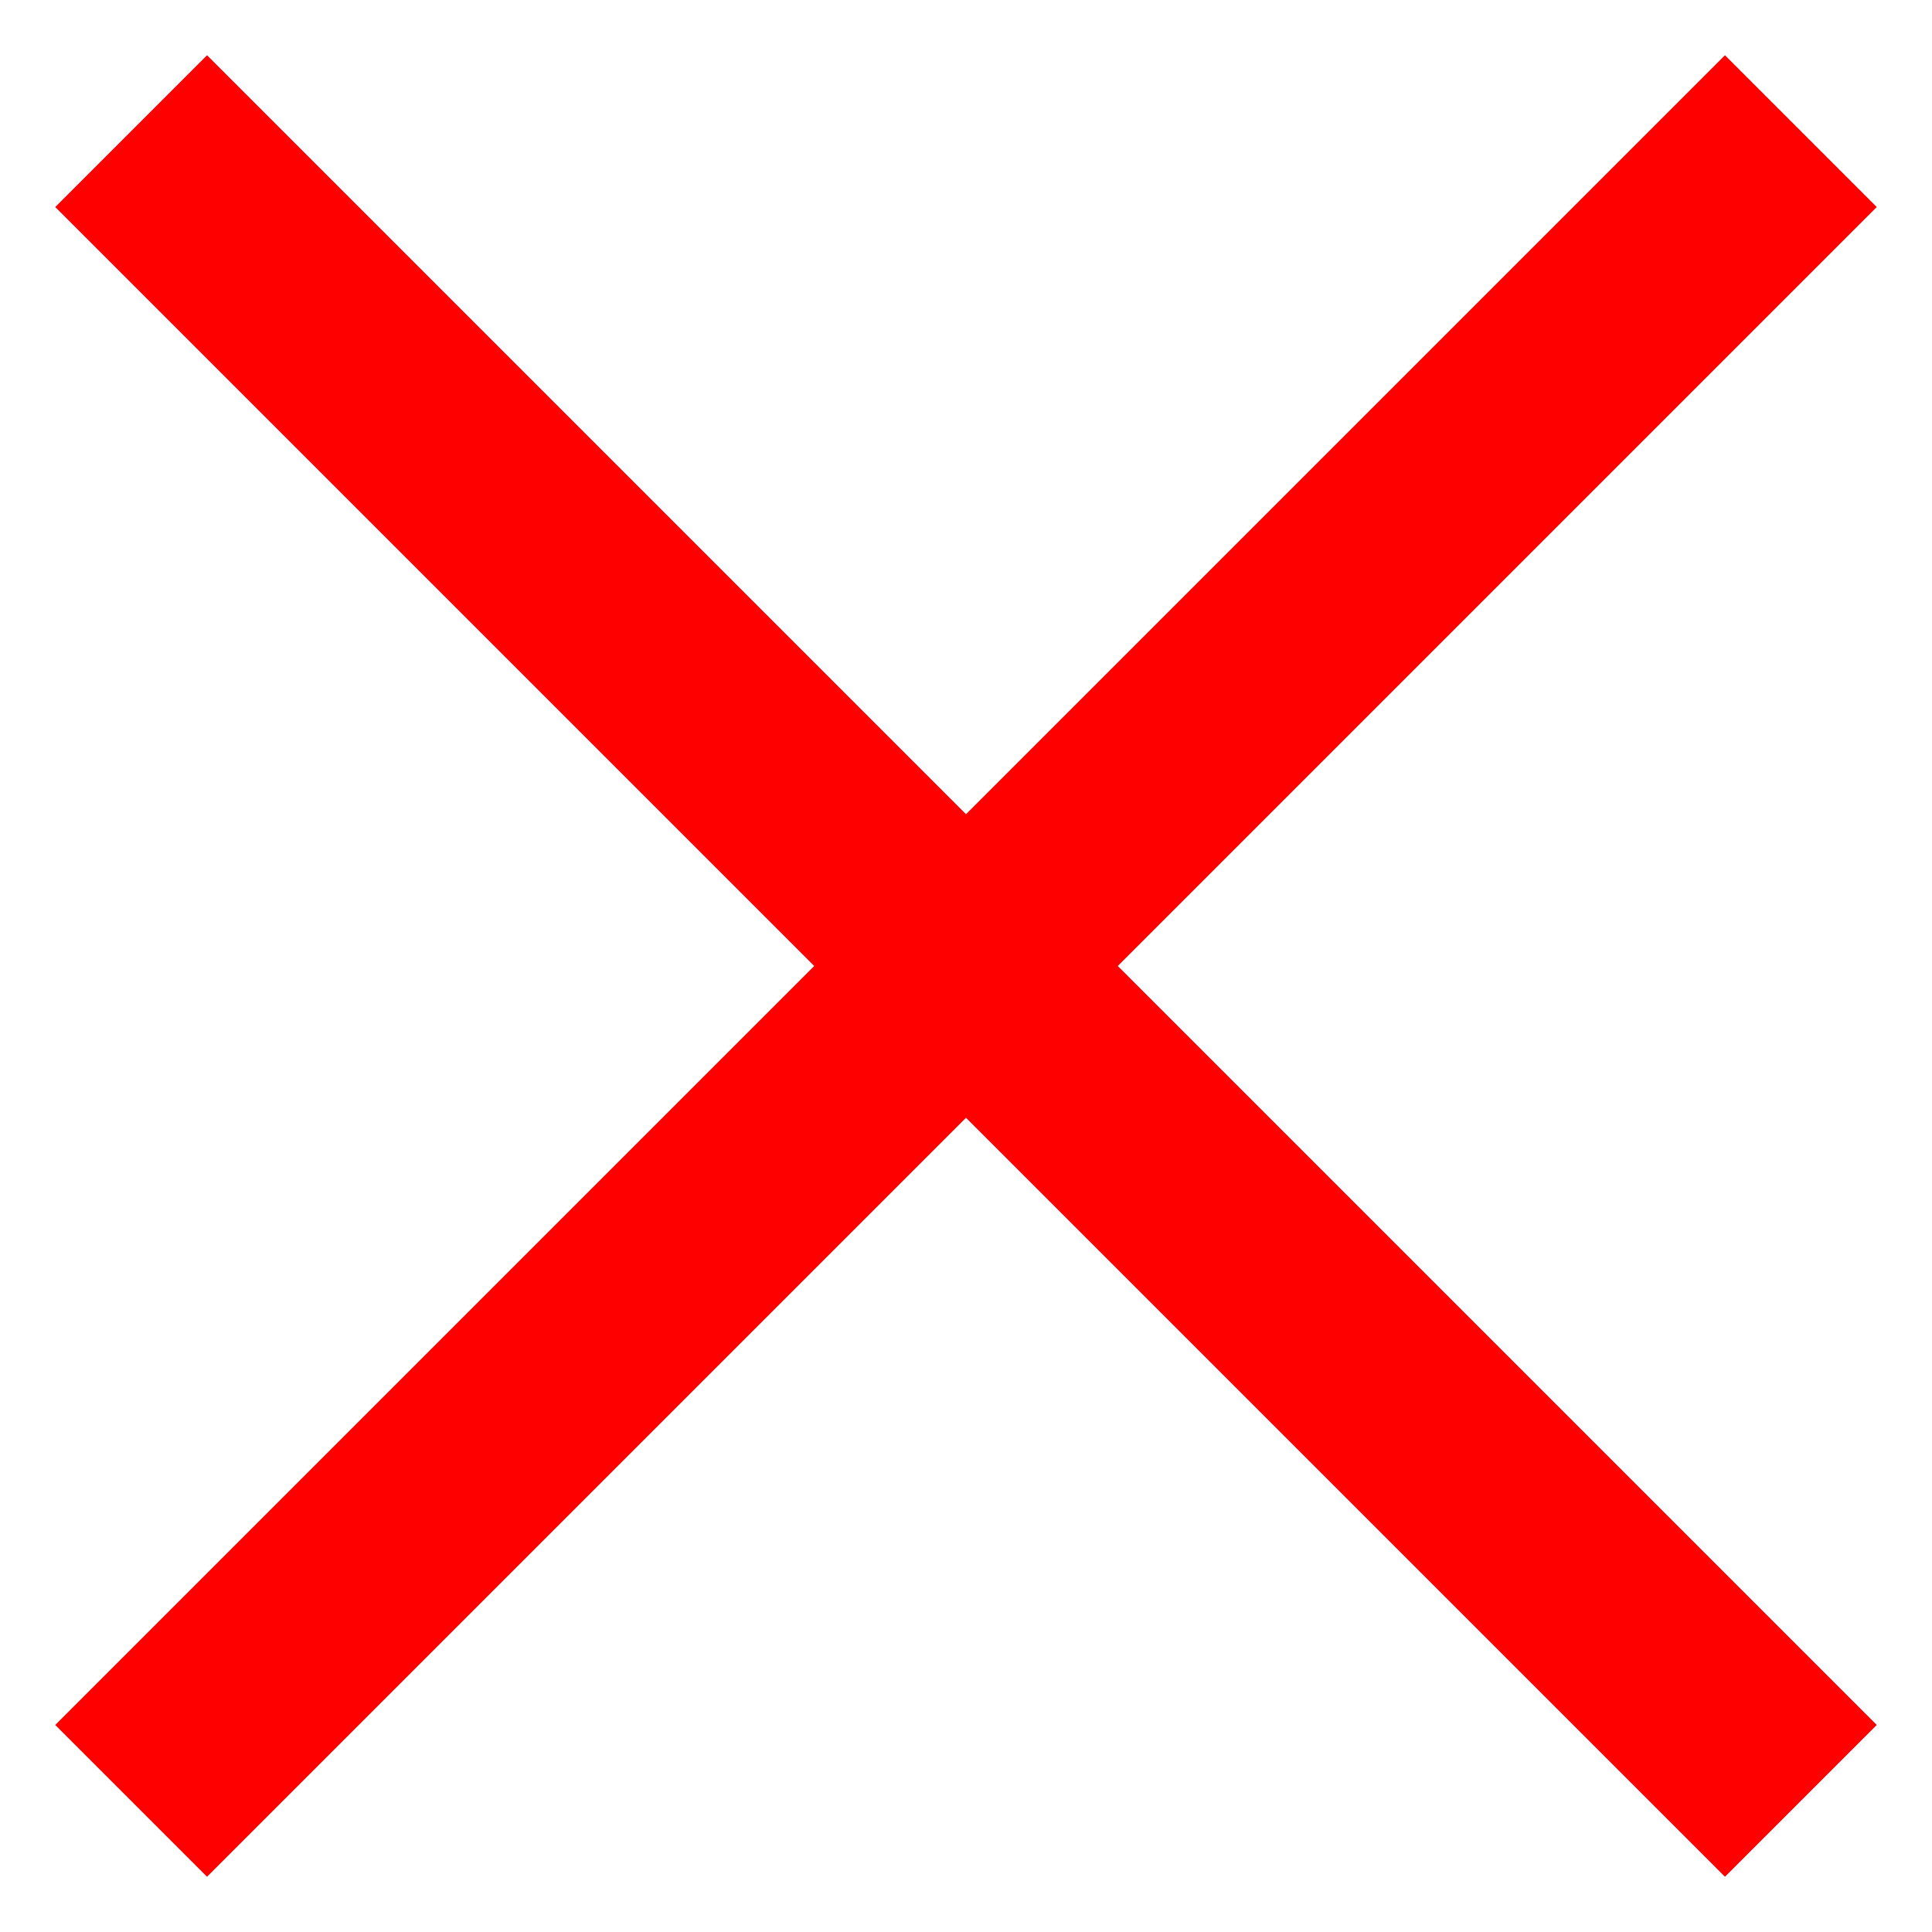
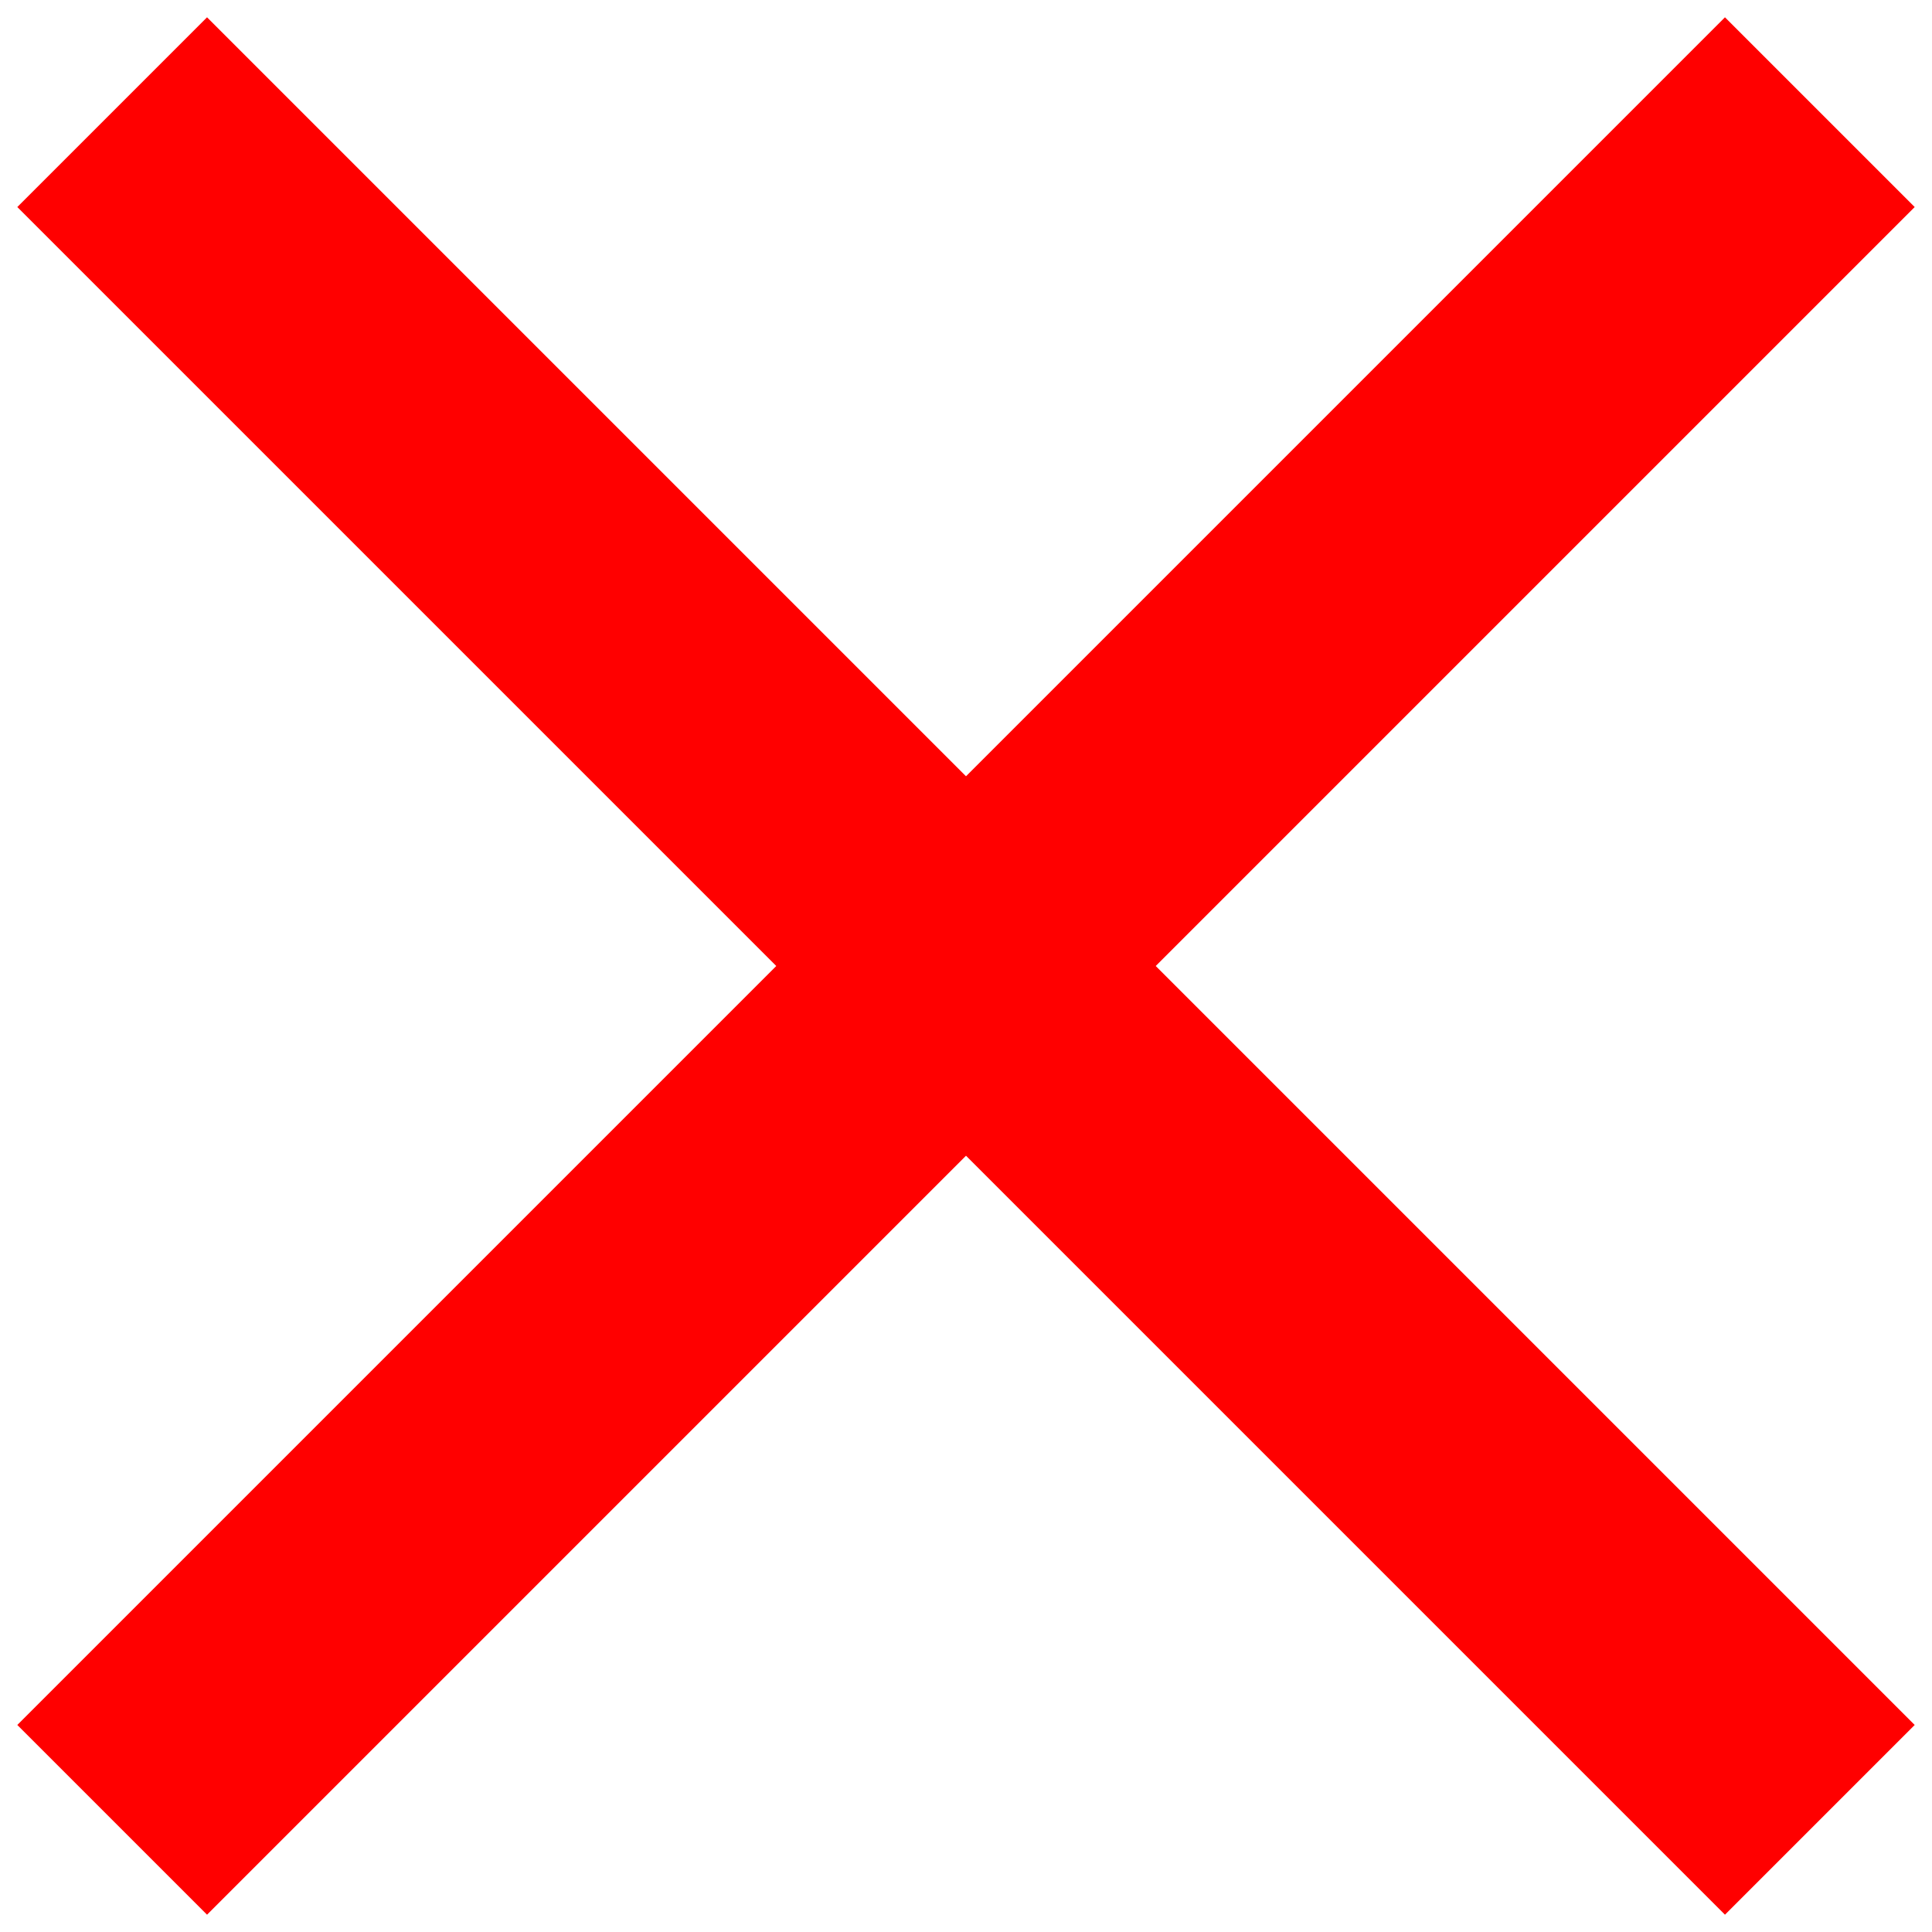
<svg xmlns="http://www.w3.org/2000/svg" width="18px" height="18px" viewBox="0 0 18 18" version="1.1">
-   <g id="icon" stroke="none" strokeWidth="1" fill="none" fillRule="evenodd">
-     <g transform="translate(-1045, -38)" fill="red">
-       <g transform="translate(1054, 47) rotate(-45) translate(-1054, -47) translate(1043, 36)">
-         <path d="M12,10 L12,0 L10,0 L10,10 L-1.13686838e-13,10 L-1.13686838e-13,12 L10,12 L10,22 L12,22 L12,12 L22,12 L22,10 L12,10 Z" />
+   <g id="icon" stroke="none" stroke-width="1" fill="none" fill-rule="evenodd">
+     <g id="red-cross" transform="translate(-7, -7)" stroke-width="0.5" stroke="#FF0000" fill="#FF0000" fill-rule="nonzero">
+       <g id="Group" transform="translate(16, 16) rotate(-45) translate(-16, -16) translate(5, 5)">
+         <polygon id="Shape" points="12 10 12 0 10 0 10 10 -1.13686838e-13 10 -1.13686838e-13 12 10 12 10 22 12 22 12 12 22 12 22 10" />
      </g>
    </g>
  </g>
</svg>
